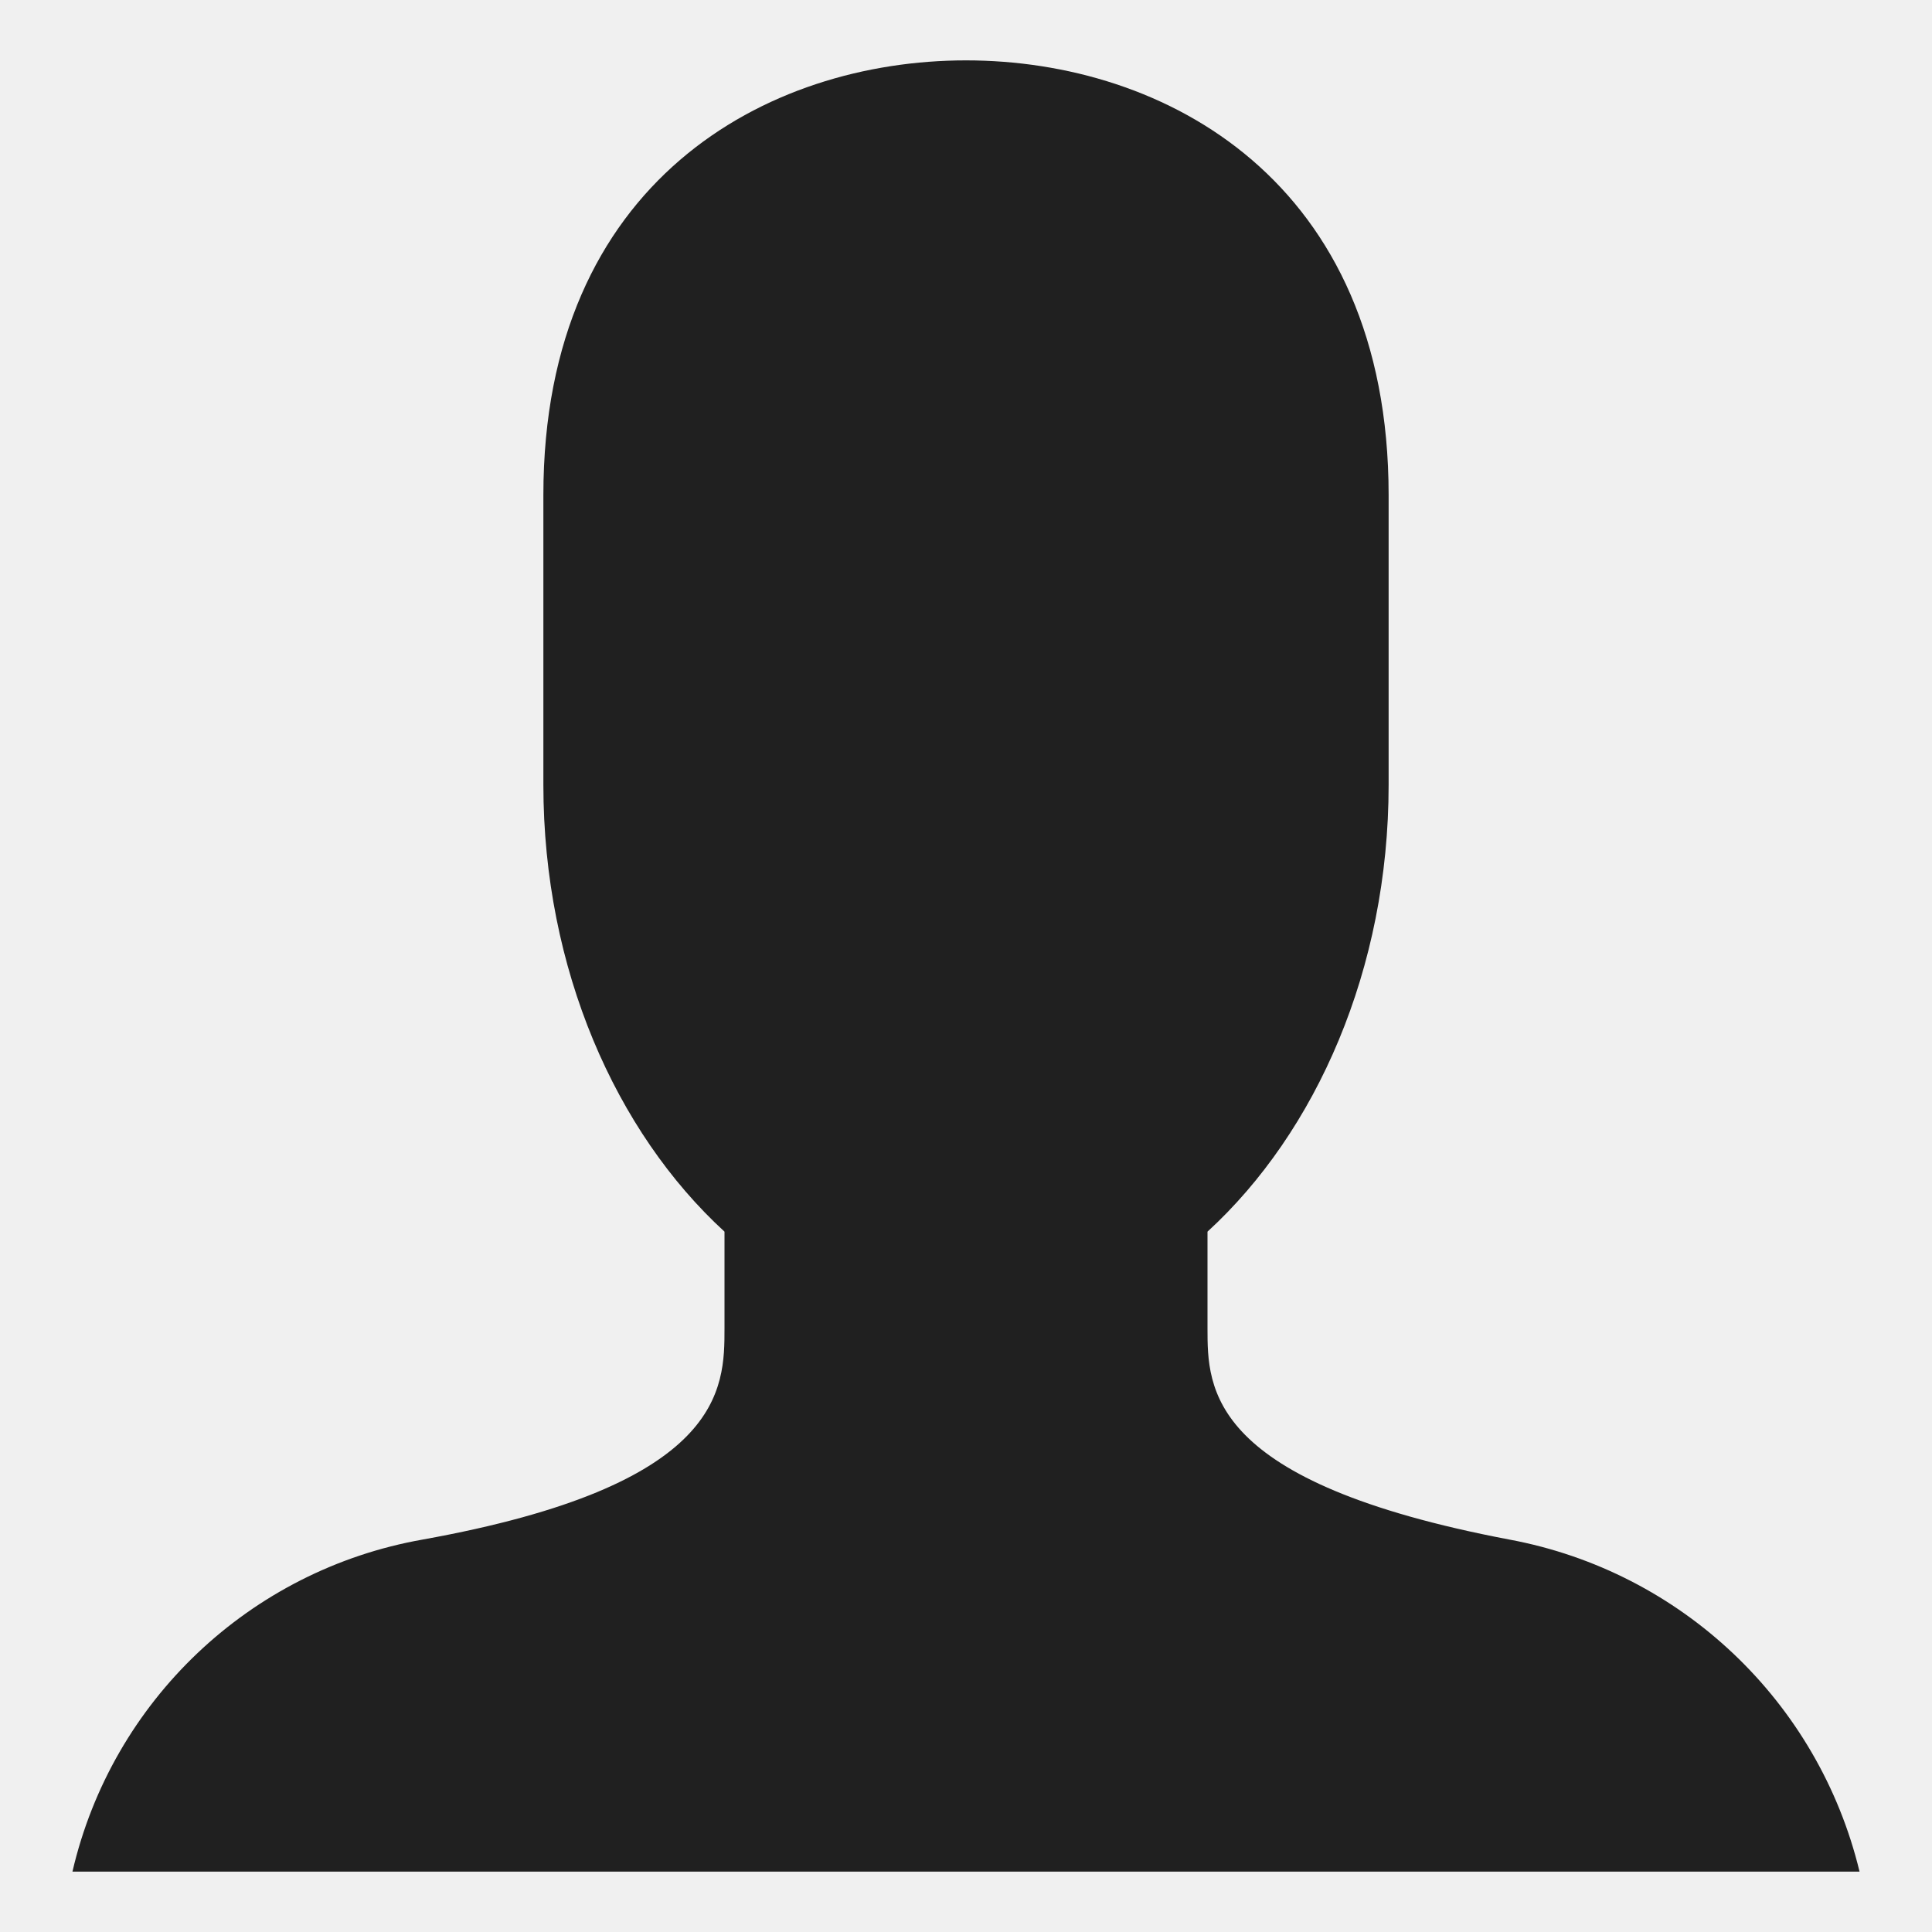
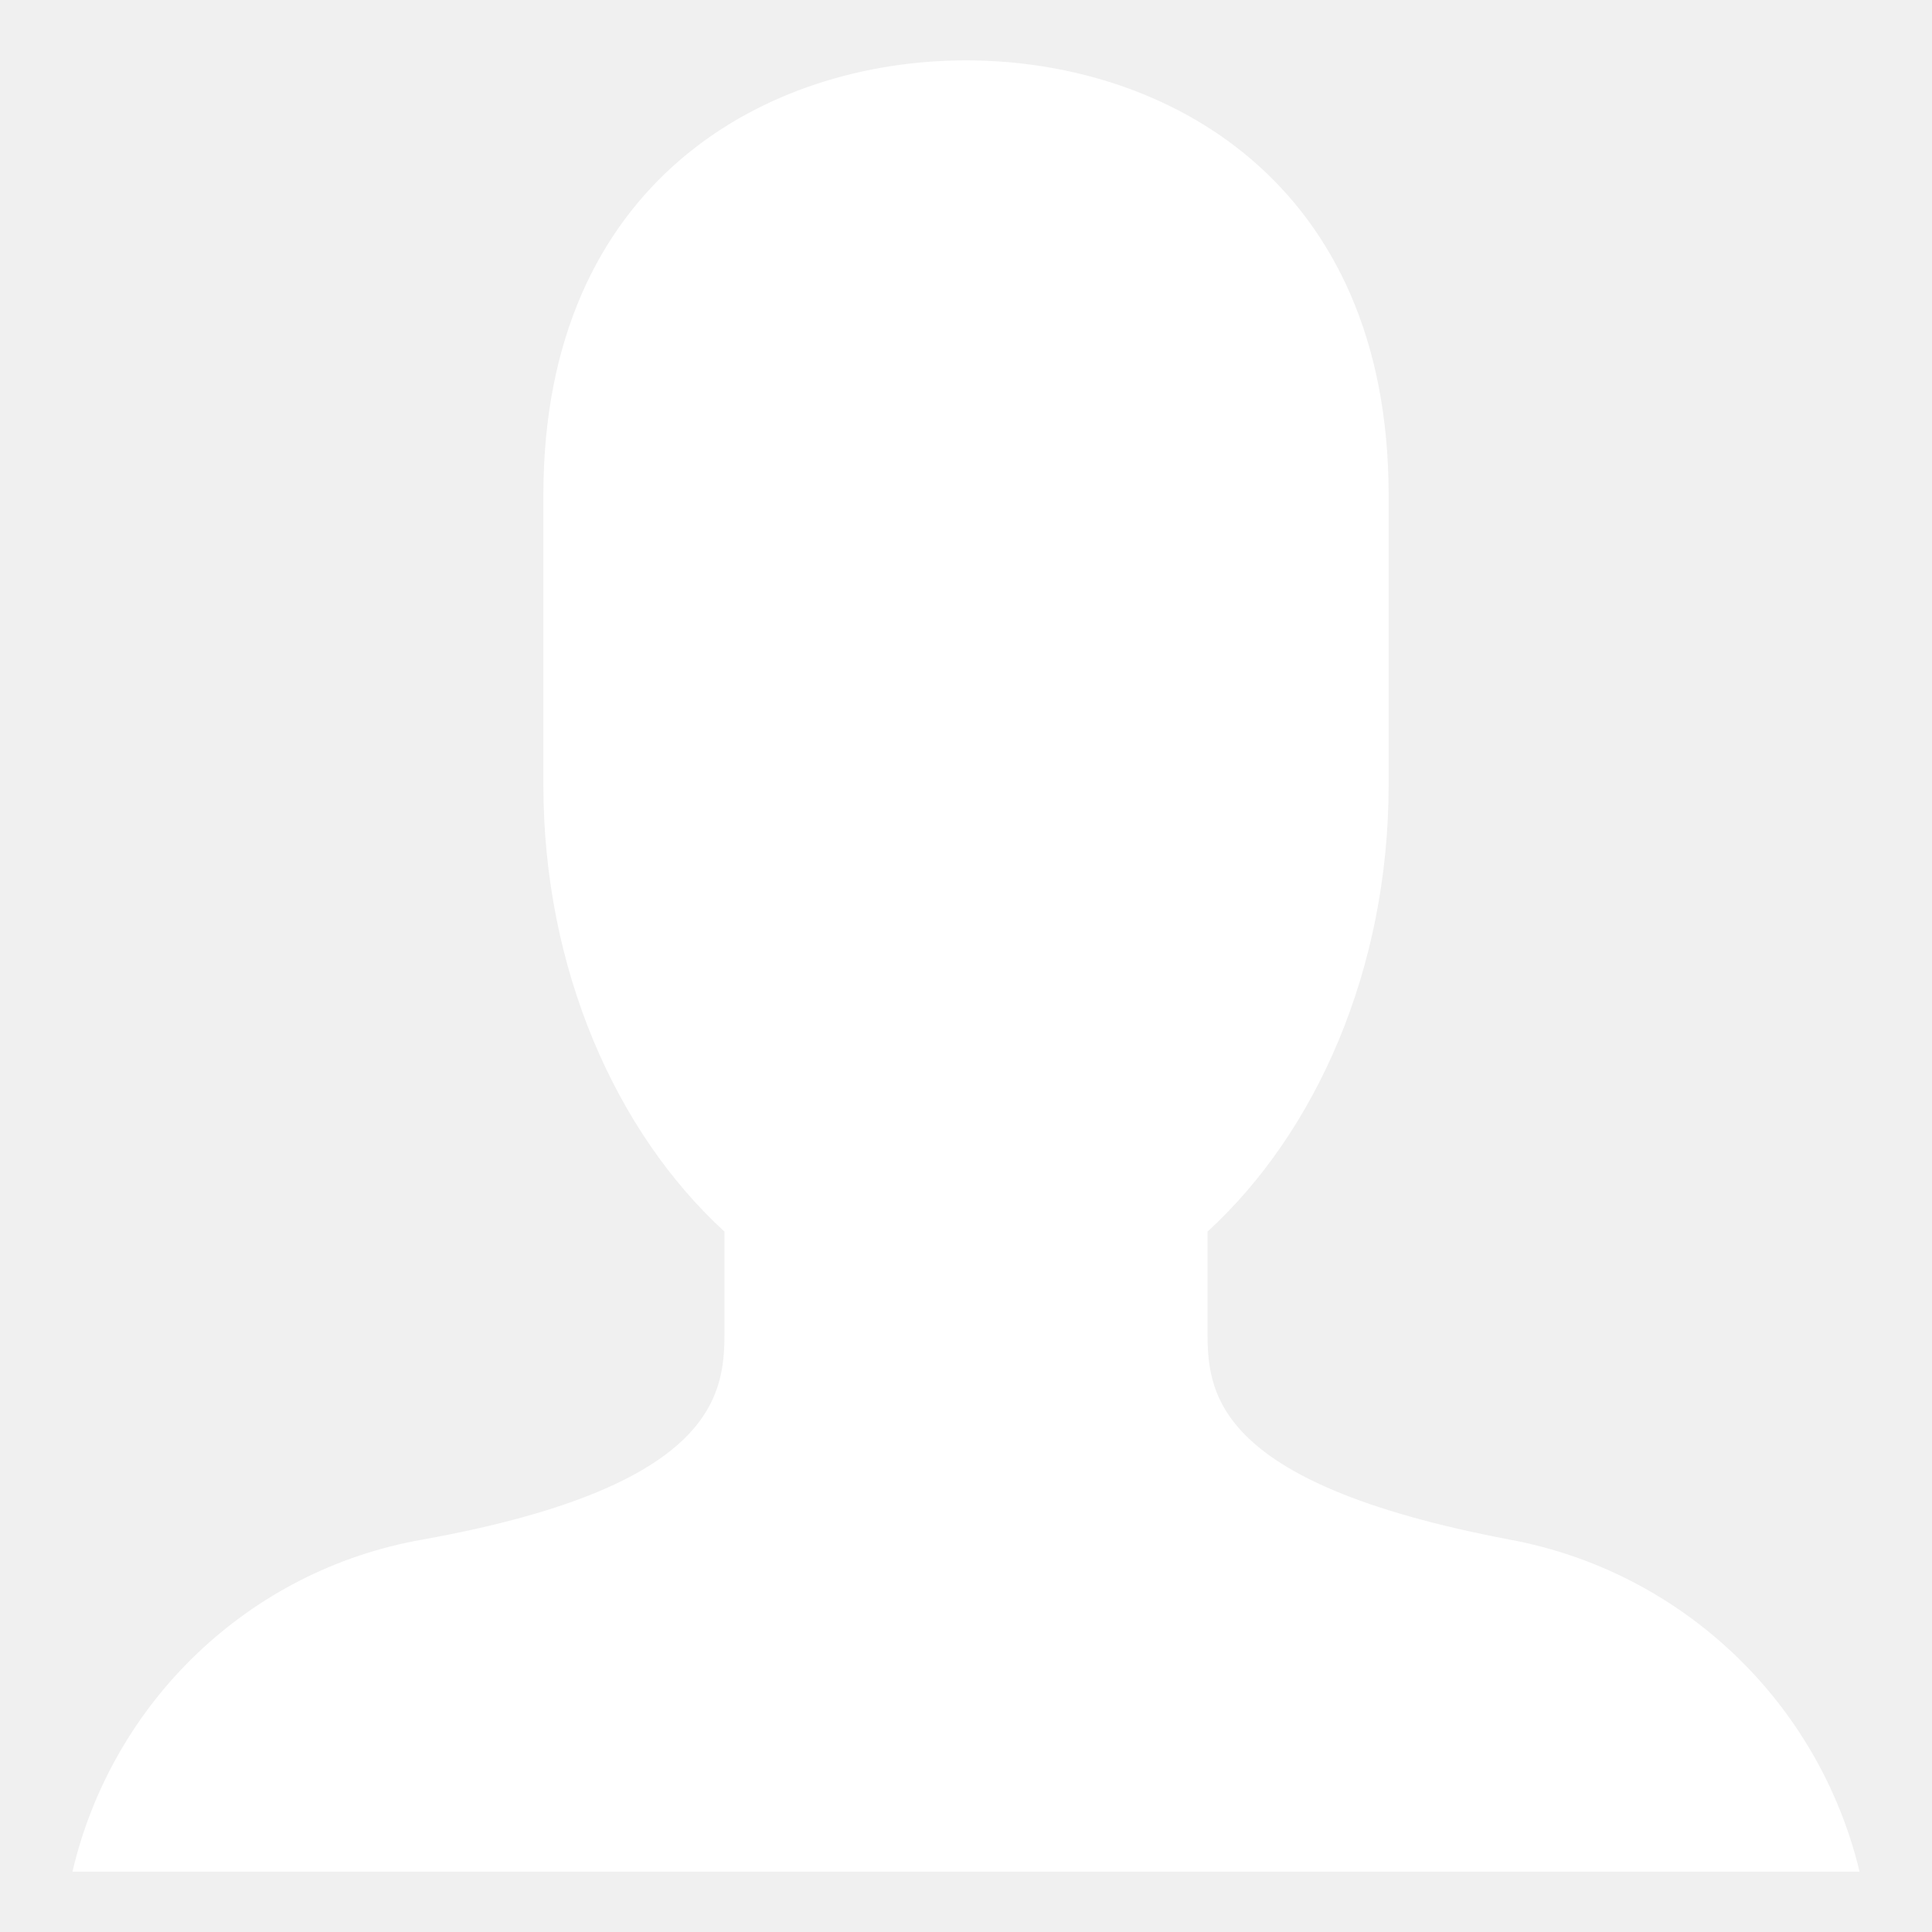
- <svg xmlns="http://www.w3.org/2000/svg" viewBox="0 0 64 64" aria-labelledby="title" aria-describedby="desc" role="img" width="256" height="256">
-   <path data-name="layer1" d="M50 51c-10-1.9-10-5-10-7v-3.2c3.6-3.3 6-8.7 6-14.8v-9.6C46 6 38.6 2 32 2S18 6 18 16.4V26c0 6.1 2.4 11.5 6 14.8V44c0 2 0 5.2-10 7A14.5 14.5 0 0 0 2.4 62h59.2A14.7 14.7 0 0 0 50 51z" fill="#202020" />
+ <svg xmlns="http://www.w3.org/2000/svg" version="1.1" id="レイヤー_1" x="0px" y="0px" viewBox="0 0 256 256" style="enable-background:new 0 0 256 256;" xml:space="preserve">
+   <style type="text/css">
+ 	.st0{fill:#FFFFFF;}
+ </style>
+   <path class="st0" d="M200,204c-40-7.6-40-20-40-28v-12.8c14.4-13.2,24-34.8,24-59.2V65.6C184,24,154.4,8,128,8S72,24,72,65.6V104  c0,24.4,9.6,46,24,59.2V176c0,8,0,20.8-40,28c-22.9,4-41.1,21.4-46.4,44h236.8C241,225.5,222.8,208.2,200,204z" />
</svg>
